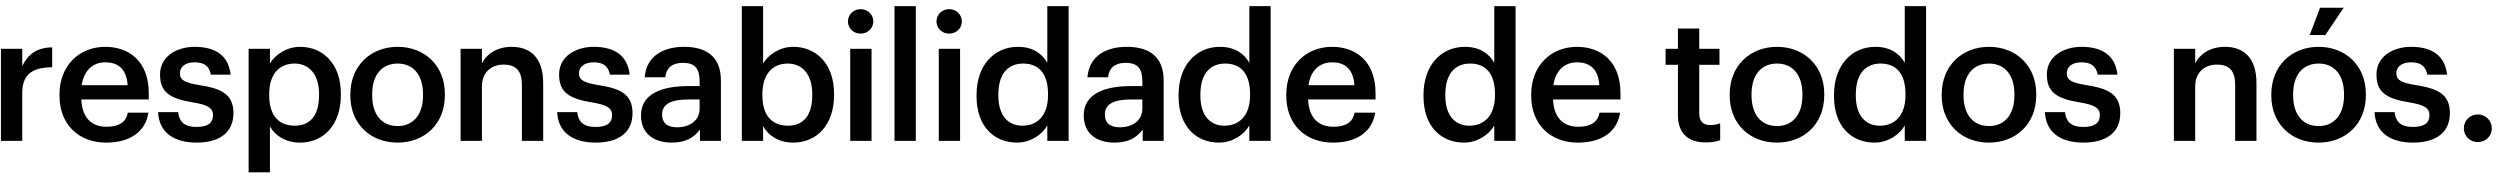
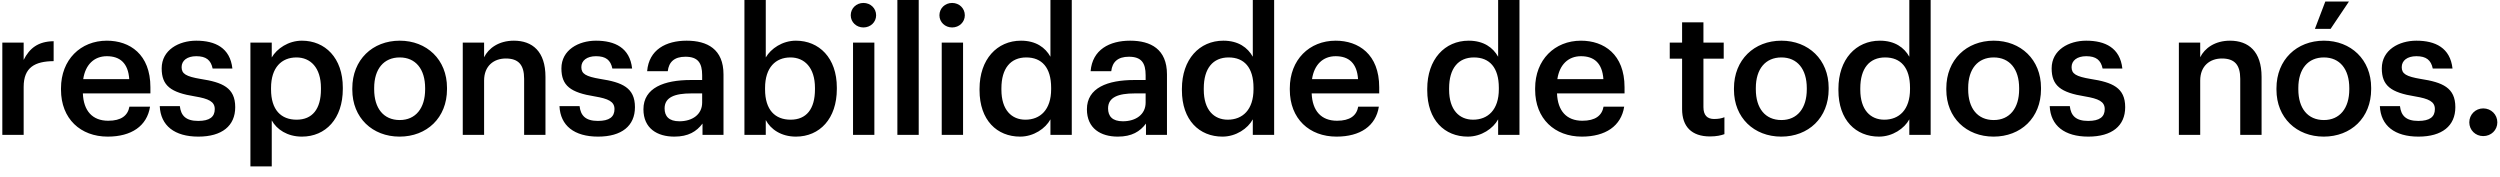
- <svg xmlns="http://www.w3.org/2000/svg" width="213" height="15" viewBox="0 0 213 15" fill="none">
-   <path d="M0.08 12V4.155H1.895V5.625C2.39 4.635 3.125 4.05 4.445 4.035V5.73C2.855 5.745 1.895 6.255 1.895 7.92V12H0.08ZM9.045 12.15C6.735 12.15 5.07 10.635 5.07 8.16V8.04C5.07 5.61 6.735 3.99 8.97 3.99C10.92 3.99 12.675 5.145 12.675 7.95V8.475H6.93C6.99 9.96 7.74 10.8 9.09 10.8C10.185 10.8 10.755 10.365 10.89 9.6H12.645C12.39 11.25 11.055 12.15 9.045 12.15ZM6.96 7.26H10.875C10.785 5.91 10.095 5.31 8.97 5.31C7.875 5.31 7.14 6.045 6.96 7.26ZM16.755 12.15C14.73 12.15 13.545 11.22 13.47 9.555H15.18C15.27 10.35 15.675 10.815 16.74 10.815C17.715 10.815 18.15 10.47 18.15 9.81C18.15 9.165 17.625 8.925 16.47 8.73C14.4 8.4 13.635 7.815 13.635 6.345C13.635 4.77 15.105 3.99 16.575 3.99C18.18 3.99 19.455 4.59 19.65 6.36H17.97C17.82 5.64 17.415 5.31 16.575 5.31C15.795 5.31 15.33 5.685 15.33 6.24C15.33 6.81 15.705 7.035 16.95 7.245C18.795 7.53 19.89 7.98 19.89 9.645C19.89 11.235 18.765 12.15 16.755 12.15ZM21.182 14.685V4.155H22.997V5.415C23.432 4.665 24.407 3.99 25.562 3.99C27.527 3.99 29.042 5.445 29.042 7.98V8.1C29.042 10.62 27.587 12.15 25.562 12.15C24.317 12.15 23.417 11.535 22.997 10.77V14.685H21.182ZM25.112 10.71C26.447 10.71 27.182 9.81 27.182 8.13V8.01C27.182 6.27 26.282 5.415 25.097 5.415C23.837 5.415 22.937 6.27 22.937 8.01V8.13C22.937 9.885 23.792 10.71 25.112 10.71ZM33.884 10.74C35.234 10.74 36.044 9.735 36.044 8.13V8.025C36.044 6.405 35.234 5.415 33.884 5.415C32.534 5.415 31.709 6.39 31.709 8.01V8.13C31.709 9.735 32.504 10.74 33.884 10.74ZM33.869 12.15C31.559 12.15 29.849 10.545 29.849 8.16V8.04C29.849 5.61 31.574 3.99 33.884 3.99C36.179 3.99 37.904 5.595 37.904 7.995V8.115C37.904 10.56 36.179 12.15 33.869 12.15ZM39.244 12V4.155H41.059V5.4C41.434 4.635 42.304 3.99 43.594 3.99C45.169 3.99 46.279 4.905 46.279 7.065V12H44.464V7.23C44.464 6.045 43.984 5.505 42.904 5.505C41.884 5.505 41.059 6.135 41.059 7.38V12H39.244ZM50.755 12.15C48.73 12.15 47.545 11.22 47.47 9.555H49.18C49.27 10.35 49.675 10.815 50.74 10.815C51.715 10.815 52.15 10.47 52.15 9.81C52.15 9.165 51.625 8.925 50.47 8.73C48.4 8.4 47.635 7.815 47.635 6.345C47.635 4.77 49.105 3.99 50.575 3.99C52.18 3.99 53.455 4.59 53.65 6.36H51.97C51.82 5.64 51.415 5.31 50.575 5.31C49.795 5.31 49.33 5.685 49.33 6.24C49.33 6.81 49.705 7.035 50.95 7.245C52.795 7.53 53.89 7.98 53.89 9.645C53.89 11.235 52.765 12.15 50.755 12.15ZM57.237 12.15C55.797 12.15 54.612 11.46 54.612 9.825C54.612 7.995 56.382 7.335 58.632 7.335H59.607V6.93C59.607 5.88 59.247 5.355 58.182 5.355C57.237 5.355 56.772 5.805 56.682 6.585H54.927C55.077 4.755 56.532 3.99 58.287 3.99C60.042 3.99 61.422 4.71 61.422 6.855V12H59.637V11.04C59.127 11.715 58.437 12.15 57.237 12.15ZM57.672 10.845C58.782 10.845 59.607 10.26 59.607 9.255V8.475H58.677C57.297 8.475 56.412 8.79 56.412 9.75C56.412 10.41 56.772 10.845 57.672 10.845ZM67.582 12.15C66.338 12.15 65.438 11.535 65.017 10.74V12H63.203V0.525H65.017V5.415C65.453 4.665 66.427 3.99 67.582 3.99C69.547 3.99 71.062 5.445 71.062 7.98V8.1C71.062 10.62 69.608 12.15 67.582 12.15ZM67.132 10.71C68.468 10.71 69.203 9.81 69.203 8.13V8.01C69.203 6.27 68.302 5.415 67.118 5.415C65.858 5.415 64.957 6.27 64.957 8.01V8.13C64.957 9.885 65.812 10.71 67.132 10.71ZM72.44 12V4.155H74.255V12H72.44ZM73.325 2.865C72.725 2.865 72.245 2.415 72.245 1.83C72.245 1.23 72.725 0.78 73.325 0.78C73.925 0.78 74.405 1.23 74.405 1.83C74.405 2.415 73.925 2.865 73.325 2.865ZM76.212 12V0.525H78.027V12H76.212ZM79.984 12V4.155H81.799V12H79.984ZM80.869 2.865C80.269 2.865 79.789 2.415 79.789 1.83C79.789 1.23 80.269 0.78 80.869 0.78C81.469 0.78 81.949 1.23 81.949 1.83C81.949 2.415 81.469 2.865 80.869 2.865ZM86.651 12.15C84.686 12.15 83.201 10.755 83.201 8.205V8.085C83.201 5.58 84.686 3.99 86.727 3.99C88.001 3.99 88.796 4.575 89.231 5.355V0.525H91.046V12H89.231V10.68C88.811 11.46 87.806 12.15 86.651 12.15ZM87.102 10.71C88.362 10.71 89.291 9.87 89.291 8.115V7.995C89.291 6.27 88.496 5.415 87.177 5.415C85.841 5.415 85.061 6.345 85.061 8.04V8.16C85.061 9.885 85.931 10.71 87.102 10.71ZM94.959 12.15C93.519 12.15 92.334 11.46 92.334 9.825C92.334 7.995 94.104 7.335 96.354 7.335H97.329V6.93C97.329 5.88 96.969 5.355 95.904 5.355C94.959 5.355 94.494 5.805 94.404 6.585H92.649C92.799 4.755 94.254 3.99 96.009 3.99C97.764 3.99 99.144 4.71 99.144 6.855V12H97.359V11.04C96.849 11.715 96.159 12.15 94.959 12.15ZM95.394 10.845C96.504 10.845 97.329 10.26 97.329 9.255V8.475H96.399C95.019 8.475 94.134 8.79 94.134 9.75C94.134 10.41 94.494 10.845 95.394 10.845ZM103.864 12.15C101.899 12.15 100.414 10.755 100.414 8.205V8.085C100.414 5.58 101.899 3.99 103.939 3.99C105.214 3.99 106.009 4.575 106.444 5.355V0.525H108.259V12H106.444V10.68C106.024 11.46 105.019 12.15 103.864 12.15ZM104.314 10.71C105.574 10.71 106.504 9.87 106.504 8.115V7.995C106.504 6.27 105.709 5.415 104.389 5.415C103.054 5.415 102.274 6.345 102.274 8.04V8.16C102.274 9.885 103.144 10.71 104.314 10.71ZM113.566 12.15C111.256 12.15 109.591 10.635 109.591 8.16V8.04C109.591 5.61 111.256 3.99 113.491 3.99C115.441 3.99 117.196 5.145 117.196 7.95V8.475H111.451C111.511 9.96 112.261 10.8 113.611 10.8C114.706 10.8 115.276 10.365 115.411 9.6H117.166C116.911 11.25 115.576 12.15 113.566 12.15ZM111.481 7.26H115.396C115.306 5.91 114.616 5.31 113.491 5.31C112.396 5.31 111.661 6.045 111.481 7.26ZM124.732 12.15C122.767 12.15 121.282 10.755 121.282 8.205V8.085C121.282 5.58 122.767 3.99 124.807 3.99C126.082 3.99 126.877 4.575 127.312 5.355V0.525H129.127V12H127.312V10.68C126.892 11.46 125.887 12.15 124.732 12.15ZM125.182 10.71C126.442 10.71 127.372 9.87 127.372 8.115V7.995C127.372 6.27 126.577 5.415 125.257 5.415C123.922 5.415 123.142 6.345 123.142 8.04V8.16C123.142 9.885 124.012 10.71 125.182 10.71ZM134.434 12.15C132.124 12.15 130.459 10.635 130.459 8.16V8.04C130.459 5.61 132.124 3.99 134.359 3.99C136.309 3.99 138.064 5.145 138.064 7.95V8.475H132.319C132.379 9.96 133.129 10.8 134.479 10.8C135.574 10.8 136.144 10.365 136.279 9.6H138.034C137.779 11.25 136.444 12.15 134.434 12.15ZM132.349 7.26H136.264C136.174 5.91 135.484 5.31 134.359 5.31C133.264 5.31 132.529 6.045 132.349 7.26ZM145.329 12.135C143.769 12.135 142.959 11.295 142.959 9.81V5.52H141.909V4.155H142.959V2.43H144.774V4.155H146.499V5.52H144.774V9.645C144.774 10.335 145.104 10.65 145.674 10.65C146.034 10.65 146.304 10.605 146.559 10.5V11.94C146.274 12.045 145.884 12.135 145.329 12.135ZM151.406 10.74C152.756 10.74 153.566 9.735 153.566 8.13V8.025C153.566 6.405 152.756 5.415 151.406 5.415C150.056 5.415 149.231 6.39 149.231 8.01V8.13C149.231 9.735 150.026 10.74 151.406 10.74ZM151.391 12.15C149.081 12.15 147.371 10.545 147.371 8.16V8.04C147.371 5.61 149.096 3.99 151.406 3.99C153.701 3.99 155.426 5.595 155.426 7.995V8.115C155.426 10.56 153.701 12.15 151.391 12.15ZM159.706 12.15C157.741 12.15 156.256 10.755 156.256 8.205V8.085C156.256 5.58 157.741 3.99 159.781 3.99C161.056 3.99 161.851 4.575 162.286 5.355V0.525H164.101V12H162.286V10.68C161.866 11.46 160.861 12.15 159.706 12.15ZM160.156 10.71C161.416 10.71 162.346 9.87 162.346 8.115V7.995C162.346 6.27 161.551 5.415 160.231 5.415C158.896 5.415 158.116 6.345 158.116 8.04V8.16C158.116 9.885 158.986 10.71 160.156 10.71ZM169.468 10.74C170.818 10.74 171.628 9.735 171.628 8.13V8.025C171.628 6.405 170.818 5.415 169.468 5.415C168.118 5.415 167.293 6.39 167.293 8.01V8.13C167.293 9.735 168.088 10.74 169.468 10.74ZM169.453 12.15C167.143 12.15 165.433 10.545 165.433 8.16V8.04C165.433 5.61 167.158 3.99 169.468 3.99C171.763 3.99 173.488 5.595 173.488 7.995V8.115C173.488 10.56 171.763 12.15 169.453 12.15ZM177.513 12.15C175.488 12.15 174.303 11.22 174.228 9.555H175.938C176.028 10.35 176.433 10.815 177.498 10.815C178.473 10.815 178.908 10.47 178.908 9.81C178.908 9.165 178.383 8.925 177.228 8.73C175.158 8.4 174.393 7.815 174.393 6.345C174.393 4.77 175.863 3.99 177.333 3.99C178.938 3.99 180.213 4.59 180.408 6.36H178.728C178.578 5.64 178.173 5.31 177.333 5.31C176.553 5.31 176.088 5.685 176.088 6.24C176.088 6.81 176.463 7.035 177.708 7.245C179.553 7.53 180.648 7.98 180.648 9.645C180.648 11.235 179.523 12.15 177.513 12.15ZM185.215 12V4.155H187.03V5.4C187.405 4.635 188.275 3.99 189.565 3.99C191.14 3.99 192.25 4.905 192.25 7.065V12H190.435V7.23C190.435 6.045 189.955 5.505 188.875 5.505C187.855 5.505 187.03 6.135 187.03 7.38V12H185.215ZM196.786 2.985L197.671 0.66H199.681L198.121 2.985H196.786ZM197.551 10.74C198.901 10.74 199.711 9.735 199.711 8.13V8.025C199.711 6.405 198.901 5.415 197.551 5.415C196.201 5.415 195.376 6.39 195.376 8.01V8.13C195.376 9.735 196.171 10.74 197.551 10.74ZM197.536 12.15C195.226 12.15 193.516 10.545 193.516 8.16V8.04C193.516 5.61 195.241 3.99 197.551 3.99C199.846 3.99 201.571 5.595 201.571 7.995V8.115C201.571 10.56 199.846 12.15 197.536 12.15ZM205.595 12.15C203.57 12.15 202.385 11.22 202.31 9.555H204.02C204.11 10.35 204.515 10.815 205.58 10.815C206.555 10.815 206.99 10.47 206.99 9.81C206.99 9.165 206.465 8.925 205.31 8.73C203.24 8.4 202.475 7.815 202.475 6.345C202.475 4.77 203.945 3.99 205.415 3.99C207.02 3.99 208.295 4.59 208.49 6.36H206.81C206.66 5.64 206.255 5.31 205.415 5.31C204.635 5.31 204.17 5.685 204.17 6.24C204.17 6.81 204.545 7.035 205.79 7.245C207.635 7.53 208.73 7.98 208.73 9.645C208.73 11.235 207.605 12.15 205.595 12.15ZM211.103 12.105C210.443 12.105 209.918 11.595 209.918 10.935C209.918 10.275 210.443 9.75 211.103 9.75C211.778 9.75 212.303 10.275 212.303 10.935C212.303 11.595 211.778 12.105 211.103 12.105Z" fill="black" />
+ <svg xmlns="http://www.w3.org/2000/svg" width="241" height="17" viewBox="0 0 241 17" fill="none">
+   <path d="M0.224 13V4.109H2.281V5.775C2.842 4.653 3.675 3.99 5.171 3.973V5.894C3.369 5.911 2.281 6.489 2.281 8.376V13H0.224ZM10.385 13.17C7.767 13.17 5.88 11.453 5.88 8.648V8.512C5.88 5.758 7.767 3.922 10.3 3.922C12.51 3.922 14.499 5.231 14.499 8.41V9.005H7.988C8.056 10.688 8.906 11.64 10.436 11.64C11.677 11.64 12.323 11.147 12.476 10.28H14.465C14.176 12.15 12.663 13.17 10.385 13.17ZM8.022 7.628H12.459C12.357 6.098 11.575 5.418 10.3 5.418C9.059 5.418 8.226 6.251 8.022 7.628ZM19.122 13.17C16.827 13.17 15.484 12.116 15.399 10.229H17.337C17.439 11.13 17.898 11.657 19.105 11.657C20.21 11.657 20.703 11.266 20.703 10.518C20.703 9.787 20.108 9.515 18.799 9.294C16.453 8.92 15.586 8.257 15.586 6.591C15.586 4.806 17.252 3.922 18.918 3.922C20.737 3.922 22.182 4.602 22.403 6.608H20.499C20.329 5.792 19.87 5.418 18.918 5.418C18.034 5.418 17.507 5.843 17.507 6.472C17.507 7.118 17.932 7.373 19.343 7.611C21.434 7.934 22.675 8.444 22.675 10.331C22.675 12.133 21.4 13.17 19.122 13.17ZM24.14 16.043V4.109H26.197V5.537C26.689 4.687 27.794 3.922 29.104 3.922C31.331 3.922 33.047 5.571 33.047 8.444V8.58C33.047 11.436 31.398 13.17 29.104 13.17C27.692 13.17 26.672 12.473 26.197 11.606V16.043H24.14ZM28.593 11.538C30.107 11.538 30.939 10.518 30.939 8.614V8.478C30.939 6.506 29.919 5.537 28.576 5.537C27.148 5.537 26.128 6.506 26.128 8.478V8.614C26.128 10.603 27.098 11.538 28.593 11.538ZM38.535 11.572C40.065 11.572 40.983 10.433 40.983 8.614V8.495C40.983 6.659 40.065 5.537 38.535 5.537C37.005 5.537 36.07 6.642 36.07 8.478V8.614C36.07 10.433 36.971 11.572 38.535 11.572ZM38.518 13.17C35.9 13.17 33.962 11.351 33.962 8.648V8.512C33.962 5.758 35.917 3.922 38.535 3.922C41.136 3.922 43.091 5.741 43.091 8.461V8.597C43.091 11.368 41.136 13.17 38.518 13.17ZM44.61 13V4.109H46.667V5.52C47.092 4.653 48.078 3.922 49.54 3.922C51.325 3.922 52.583 4.959 52.583 7.407V13H50.526V7.594C50.526 6.251 49.982 5.639 48.758 5.639C47.602 5.639 46.667 6.353 46.667 7.764V13H44.61ZM57.656 13.17C55.361 13.17 54.018 12.116 53.933 10.229H55.871C55.973 11.13 56.432 11.657 57.639 11.657C58.744 11.657 59.237 11.266 59.237 10.518C59.237 9.787 58.642 9.515 57.333 9.294C54.987 8.92 54.12 8.257 54.12 6.591C54.12 4.806 55.786 3.922 57.452 3.922C59.271 3.922 60.716 4.602 60.937 6.608H59.033C58.863 5.792 58.404 5.418 57.452 5.418C56.568 5.418 56.041 5.843 56.041 6.472C56.041 7.118 56.466 7.373 57.877 7.611C59.968 7.934 61.209 8.444 61.209 10.331C61.209 12.133 59.934 13.17 57.656 13.17ZM65.002 13.17C63.37 13.17 62.027 12.388 62.027 10.535C62.027 8.461 64.033 7.713 66.583 7.713H67.688V7.254C67.688 6.064 67.28 5.469 66.073 5.469C65.002 5.469 64.475 5.979 64.373 6.863H62.384C62.554 4.789 64.203 3.922 66.192 3.922C68.181 3.922 69.745 4.738 69.745 7.169V13H67.722V11.912C67.144 12.677 66.362 13.17 65.002 13.17ZM65.495 11.691C66.753 11.691 67.688 11.028 67.688 9.889V9.005H66.634C65.07 9.005 64.067 9.362 64.067 10.45C64.067 11.198 64.475 11.691 65.495 11.691ZM76.727 13.17C75.316 13.17 74.296 12.473 73.82 11.572V13H71.763V-0.005H73.82V5.537C74.313 4.687 75.418 3.922 76.727 3.922C78.954 3.922 80.671 5.571 80.671 8.444V8.58C80.671 11.436 79.022 13.17 76.727 13.17ZM76.217 11.538C77.73 11.538 78.563 10.518 78.563 8.614V8.478C78.563 6.506 77.543 5.537 76.2 5.537C74.772 5.537 73.752 6.506 73.752 8.478V8.614C73.752 10.603 74.721 11.538 76.217 11.538ZM82.232 13V4.109H84.289V13H82.232ZM83.235 2.647C82.555 2.647 82.011 2.137 82.011 1.474C82.011 0.794 82.555 0.284 83.235 0.284C83.915 0.284 84.459 0.794 84.459 1.474C84.459 2.137 83.915 2.647 83.235 2.647ZM86.507 13V-0.005H88.564V13H86.507ZM90.782 13V4.109H92.839V13H90.782ZM91.785 2.647C91.105 2.647 90.561 2.137 90.561 1.474C90.561 0.794 91.105 0.284 91.785 0.284C92.465 0.284 93.009 0.794 93.009 1.474C93.009 2.137 92.465 2.647 91.785 2.647ZM98.338 13.17C96.111 13.17 94.428 11.589 94.428 8.699V8.563C94.428 5.724 96.111 3.922 98.423 3.922C99.868 3.922 100.769 4.585 101.262 5.469V-0.005H103.319V13H101.262V11.504C100.786 12.388 99.647 13.17 98.338 13.17ZM98.848 11.538C100.276 11.538 101.33 10.586 101.33 8.597V8.461C101.33 6.506 100.429 5.537 98.933 5.537C97.42 5.537 96.536 6.591 96.536 8.512V8.648C96.536 10.603 97.522 11.538 98.848 11.538ZM107.753 13.17C106.121 13.17 104.778 12.388 104.778 10.535C104.778 8.461 106.784 7.713 109.334 7.713H110.439V7.254C110.439 6.064 110.031 5.469 108.824 5.469C107.753 5.469 107.226 5.979 107.124 6.863H105.135C105.305 4.789 106.954 3.922 108.943 3.922C110.932 3.922 112.496 4.738 112.496 7.169V13H110.473V11.912C109.895 12.677 109.113 13.17 107.753 13.17ZM108.246 11.691C109.504 11.691 110.439 11.028 110.439 9.889V9.005H109.385C107.821 9.005 106.818 9.362 106.818 10.45C106.818 11.198 107.226 11.691 108.246 11.691ZM117.846 13.17C115.619 13.17 113.936 11.589 113.936 8.699V8.563C113.936 5.724 115.619 3.922 117.931 3.922C119.376 3.922 120.277 4.585 120.77 5.469V-0.005H122.827V13H120.77V11.504C120.294 12.388 119.155 13.17 117.846 13.17ZM118.356 11.538C119.784 11.538 120.838 10.586 120.838 8.597V8.461C120.838 6.506 119.937 5.537 118.441 5.537C116.928 5.537 116.044 6.591 116.044 8.512V8.648C116.044 10.603 117.03 11.538 118.356 11.538ZM128.842 13.17C126.224 13.17 124.337 11.453 124.337 8.648V8.512C124.337 5.758 126.224 3.922 128.757 3.922C130.967 3.922 132.956 5.231 132.956 8.41V9.005H126.445C126.513 10.688 127.363 11.64 128.893 11.64C130.134 11.64 130.78 11.147 130.933 10.28H132.922C132.633 12.15 131.12 13.17 128.842 13.17ZM126.479 7.628H130.916C130.814 6.098 130.032 5.418 128.757 5.418C127.516 5.418 126.683 6.251 126.479 7.628ZM141.496 13.17C139.269 13.17 137.586 11.589 137.586 8.699V8.563C137.586 5.724 139.269 3.922 141.581 3.922C143.026 3.922 143.927 4.585 144.42 5.469V-0.005H146.477V13H144.42V11.504C143.944 12.388 142.805 13.17 141.496 13.17ZM142.006 11.538C143.434 11.538 144.488 10.586 144.488 8.597V8.461C144.488 6.506 143.587 5.537 142.091 5.537C140.578 5.537 139.694 6.591 139.694 8.512V8.648C139.694 10.603 140.68 11.538 142.006 11.538ZM152.492 13.17C149.874 13.17 147.987 11.453 147.987 8.648V8.512C147.987 5.758 149.874 3.922 152.407 3.922C154.617 3.922 156.606 5.231 156.606 8.41V9.005H150.095C150.163 10.688 151.013 11.64 152.543 11.64C153.784 11.64 154.43 11.147 154.583 10.28H156.572C156.283 12.15 154.77 13.17 152.492 13.17ZM150.129 7.628H154.566C154.464 6.098 153.682 5.418 152.407 5.418C151.166 5.418 150.333 6.251 150.129 7.628ZM164.84 13.153C163.072 13.153 162.154 12.201 162.154 10.518V5.656H160.964V4.109H162.154V2.154H164.211V4.109H166.166V5.656H164.211V10.331C164.211 11.113 164.585 11.47 165.231 11.47C165.639 11.47 165.945 11.419 166.234 11.3V12.932C165.911 13.051 165.469 13.153 164.84 13.153ZM171.727 11.572C173.257 11.572 174.175 10.433 174.175 8.614V8.495C174.175 6.659 173.257 5.537 171.727 5.537C170.197 5.537 169.262 6.642 169.262 8.478V8.614C169.262 10.433 170.163 11.572 171.727 11.572ZM171.71 13.17C169.092 13.17 167.154 11.351 167.154 8.648V8.512C167.154 5.758 169.109 3.922 171.727 3.922C174.328 3.922 176.283 5.741 176.283 8.461V8.597C176.283 11.368 174.328 13.17 171.71 13.17ZM181.134 13.17C178.907 13.17 177.224 11.589 177.224 8.699V8.563C177.224 5.724 178.907 3.922 181.219 3.922C182.664 3.922 183.565 4.585 184.058 5.469V-0.005H186.115V13H184.058V11.504C183.582 12.388 182.443 13.17 181.134 13.17ZM181.644 11.538C183.072 11.538 184.126 10.586 184.126 8.597V8.461C184.126 6.506 183.225 5.537 181.729 5.537C180.216 5.537 179.332 6.591 179.332 8.512V8.648C179.332 10.603 180.318 11.538 181.644 11.538ZM192.197 11.572C193.727 11.572 194.645 10.433 194.645 8.614V8.495C194.645 6.659 193.727 5.537 192.197 5.537C190.667 5.537 189.732 6.642 189.732 8.478V8.614C189.732 10.433 190.633 11.572 192.197 11.572ZM192.18 13.17C189.562 13.17 187.624 11.351 187.624 8.648V8.512C187.624 5.758 189.579 3.922 192.197 3.922C194.798 3.922 196.753 5.741 196.753 8.461V8.597C196.753 11.368 194.798 13.17 192.18 13.17ZM201.315 13.17C199.02 13.17 197.677 12.116 197.592 10.229H199.53C199.632 11.13 200.091 11.657 201.298 11.657C202.403 11.657 202.896 11.266 202.896 10.518C202.896 9.787 202.301 9.515 200.992 9.294C198.646 8.92 197.779 8.257 197.779 6.591C197.779 4.806 199.445 3.922 201.111 3.922C202.93 3.922 204.375 4.602 204.596 6.608H202.692C202.522 5.792 202.063 5.418 201.111 5.418C200.227 5.418 199.7 5.843 199.7 6.472C199.7 7.118 200.125 7.373 201.536 7.611C203.627 7.934 204.868 8.444 204.868 10.331C204.868 12.133 203.593 13.17 201.315 13.17ZM210.043 13V4.109H212.1V5.52C212.525 4.653 213.511 3.922 214.973 3.922C216.758 3.922 218.016 4.959 218.016 7.407V13H215.959V7.594C215.959 6.251 215.415 5.639 214.191 5.639C213.035 5.639 212.1 6.353 212.1 7.764V13H210.043ZM223.157 2.783L224.16 0.148H226.438L224.67 2.783H223.157ZM224.024 11.572C225.554 11.572 226.472 10.433 226.472 8.614V8.495C226.472 6.659 225.554 5.537 224.024 5.537C222.494 5.537 221.559 6.642 221.559 8.478V8.614C221.559 10.433 222.46 11.572 224.024 11.572ZM224.007 13.17C221.389 13.17 219.451 11.351 219.451 8.648V8.512C219.451 5.758 221.406 3.922 224.024 3.922C226.625 3.922 228.58 5.741 228.58 8.461V8.597C228.58 11.368 226.625 13.17 224.007 13.17ZM233.142 13.17C230.847 13.17 229.504 12.116 229.419 10.229H231.357C231.459 11.13 231.918 11.657 233.125 11.657C234.23 11.657 234.723 11.266 234.723 10.518C234.723 9.787 234.128 9.515 232.819 9.294C230.473 8.92 229.606 8.257 229.606 6.591C229.606 4.806 231.272 3.922 232.938 3.922C234.757 3.922 236.202 4.602 236.423 6.608H234.519C234.349 5.792 233.89 5.418 232.938 5.418C232.054 5.418 231.527 5.843 231.527 6.472C231.527 7.118 231.952 7.373 233.363 7.611C235.454 7.934 236.695 8.444 236.695 10.331C236.695 12.133 235.42 13.17 233.142 13.17ZM239.383 13.119C238.635 13.119 238.04 12.541 238.04 11.793C238.04 11.045 238.635 10.45 239.383 10.45C240.148 10.45 240.743 11.045 240.743 11.793C240.743 12.541 240.148 13.119 239.383 13.119Z" fill="black" />
</svg>
